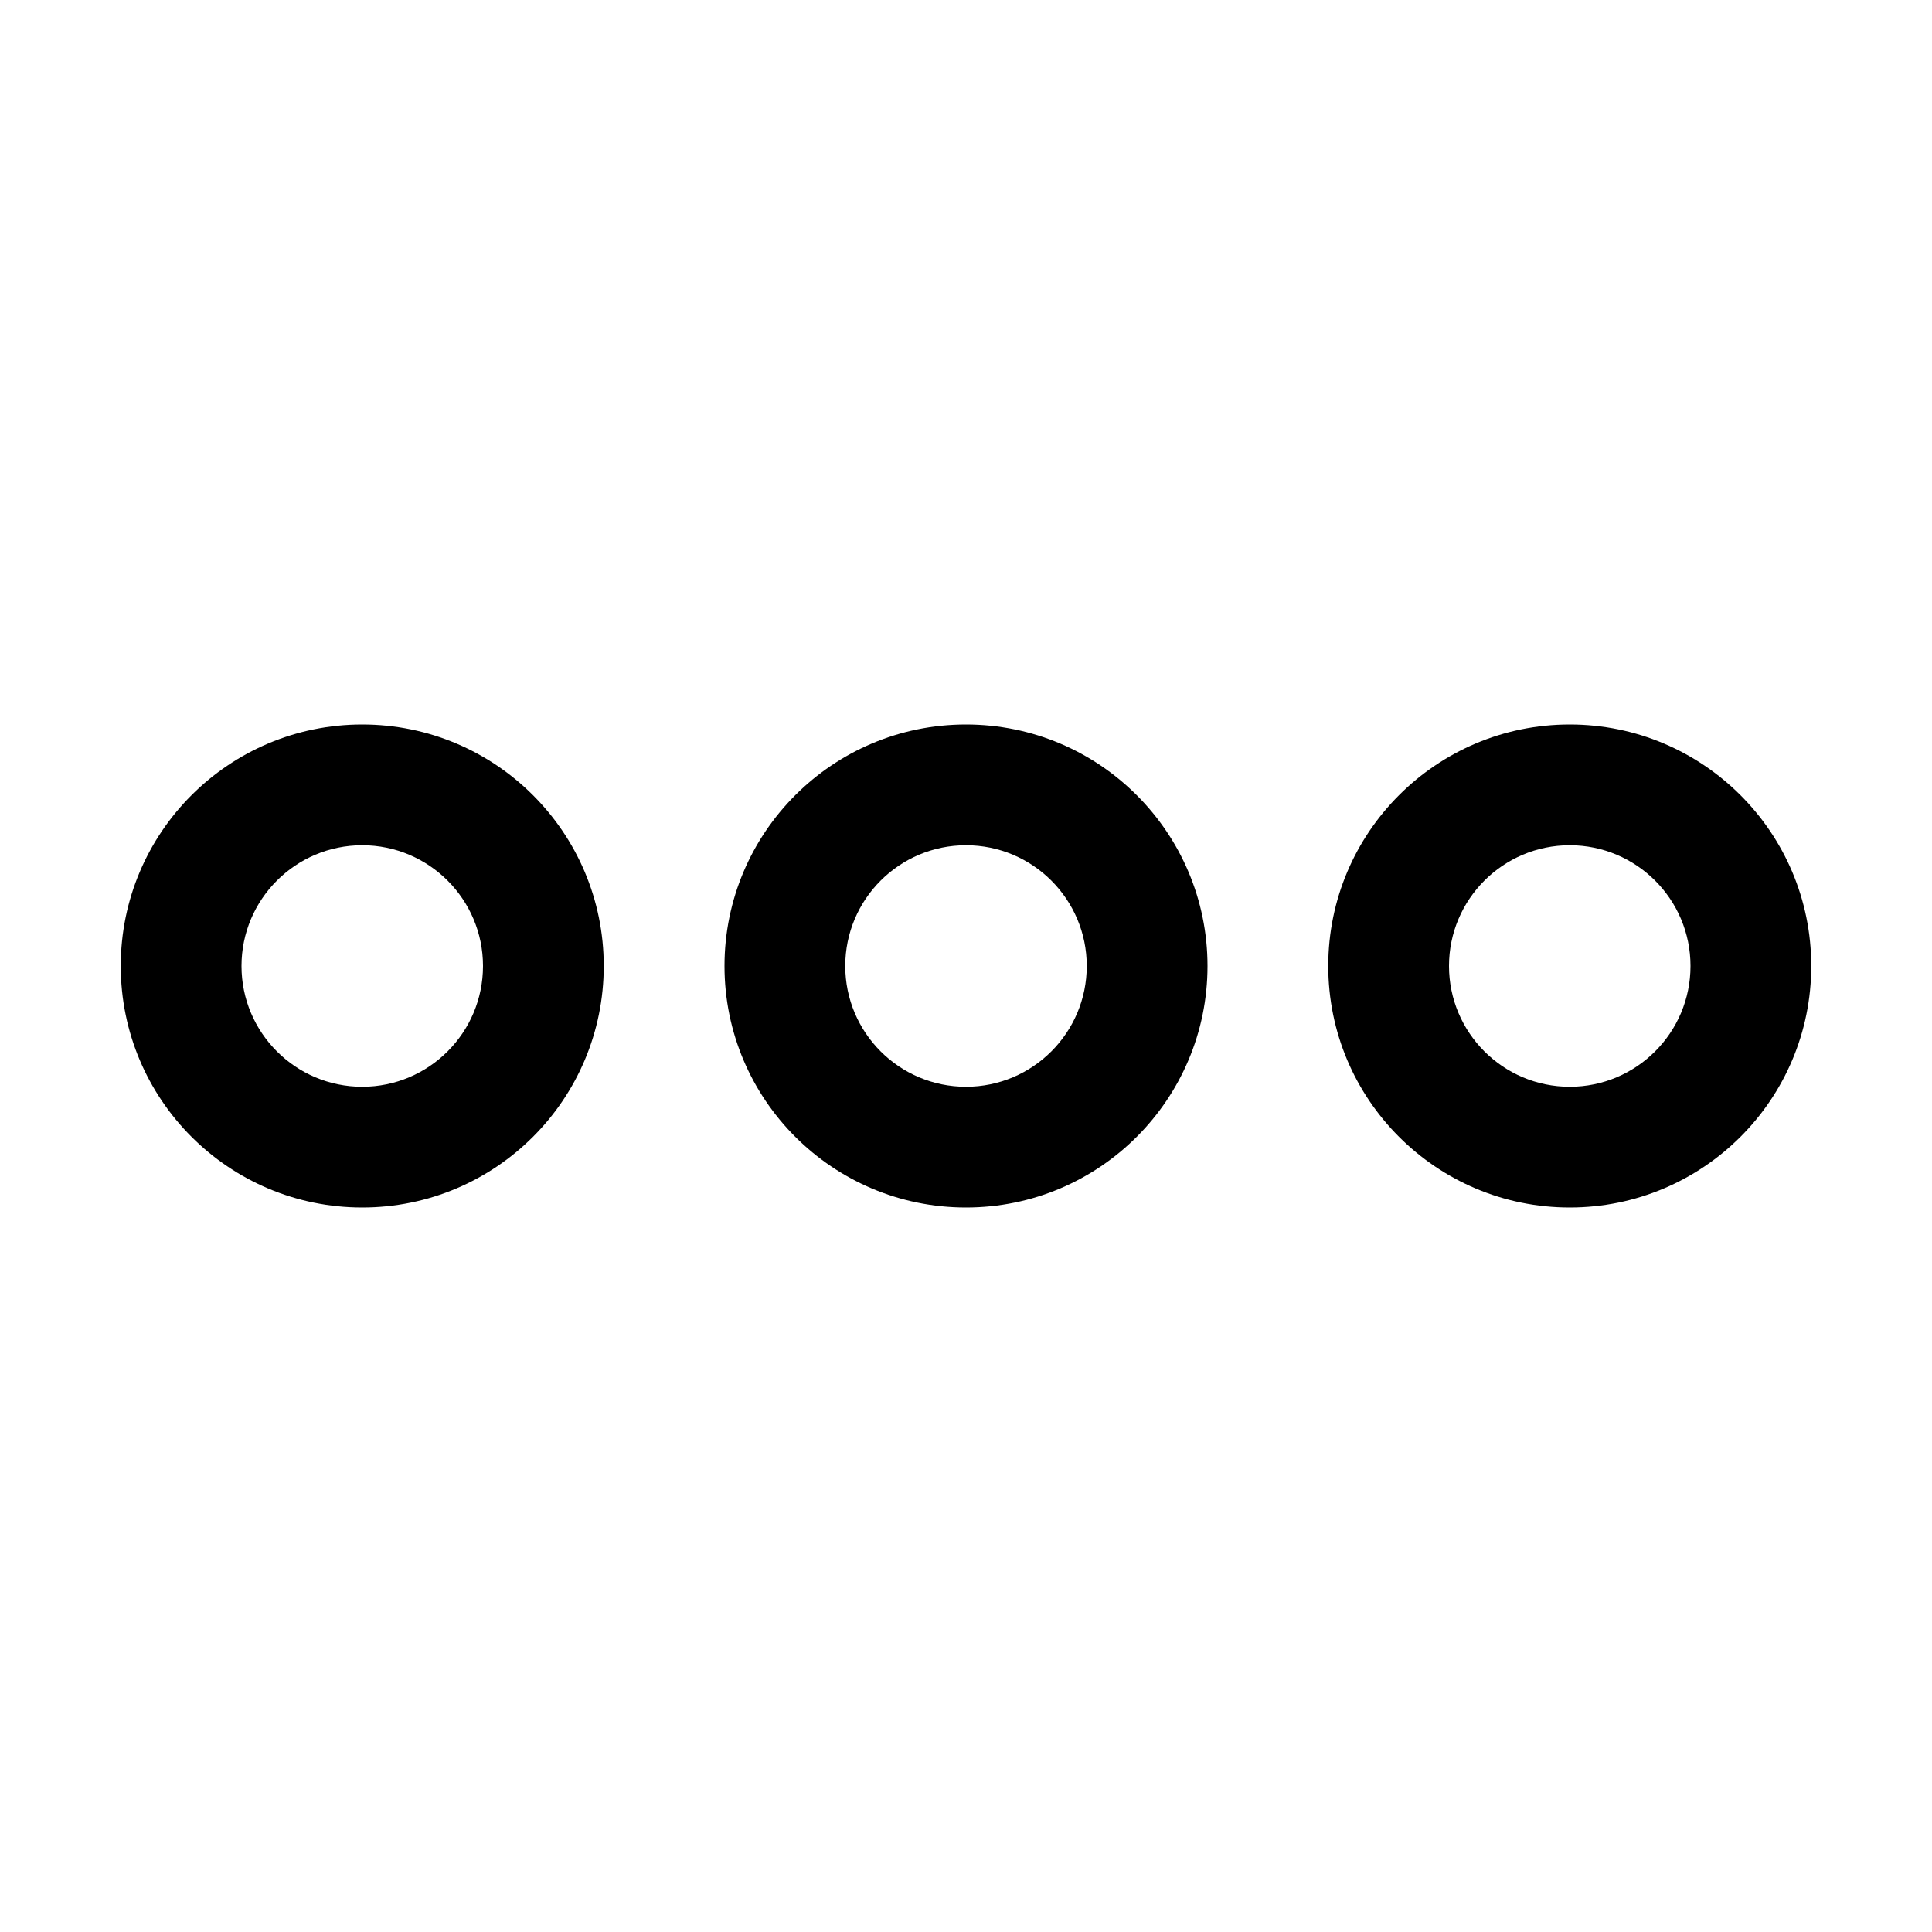
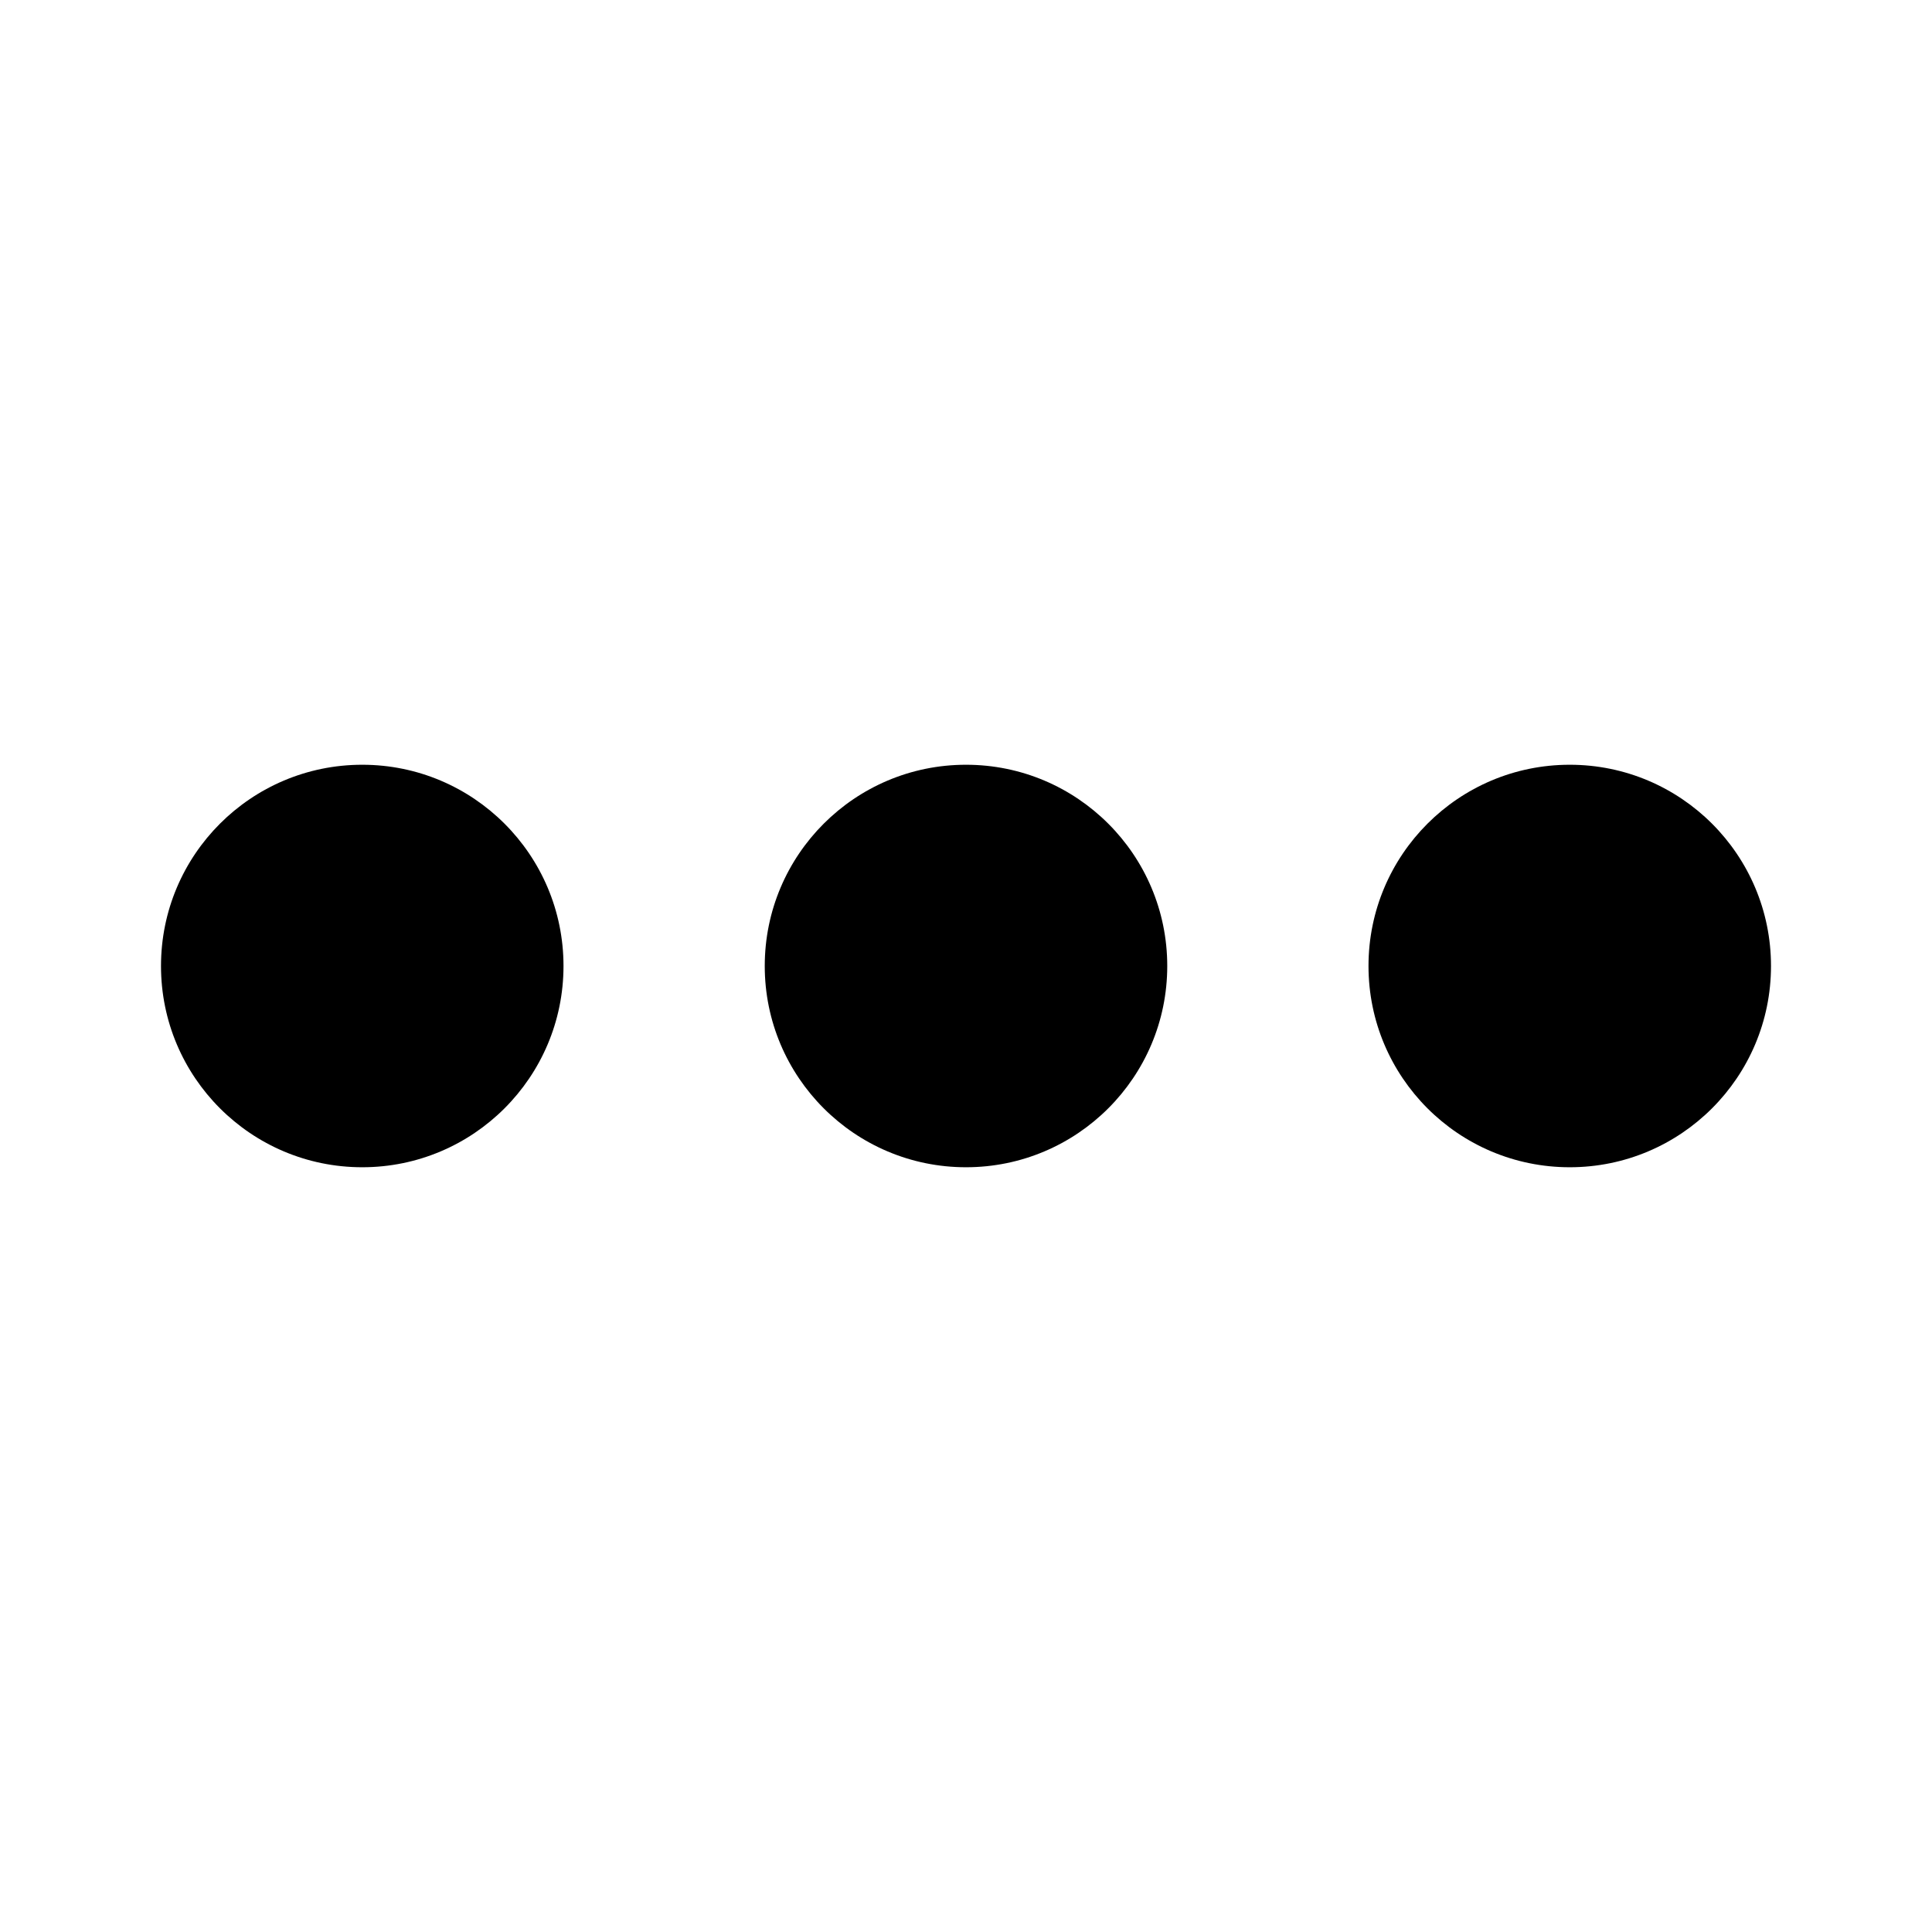
<svg xmlns="http://www.w3.org/2000/svg" width="24" height="24" viewBox="0 0 24 24">
-   <path fill-rule="evenodd" clip-rule="evenodd" d="M16.5 12C16.5 13.657 17.843 15 19.5 15C21.157 15 22.5 13.657 22.5 12C22.5 10.343 21.157 9 19.5 9C17.843 9 16.5 10.343 16.5 12ZM18 12C18 12.828 18.672 13.5 19.5 13.5C20.328 13.5 21 12.828 21 12C21 11.172 20.328 10.5 19.5 10.5C18.672 10.5 18 11.172 18 12Z" />
-   <path fill-rule="evenodd" clip-rule="evenodd" d="M9 12C9 13.657 10.343 15 12 15C13.657 15 15 13.657 15 12C15 10.343 13.657 9 12 9C10.343 9 9 10.343 9 12ZM10.5 12C10.5 12.828 11.172 13.5 12 13.5C12.828 13.5 13.5 12.828 13.5 12C13.5 11.172 12.828 10.5 12 10.5C11.172 10.5 10.5 11.172 10.5 12Z" />
-   <path fill-rule="evenodd" clip-rule="evenodd" d="M4.5 15C2.843 15 1.5 13.657 1.5 12C1.5 10.343 2.843 9 4.5 9C6.157 9 7.5 10.343 7.5 12C7.5 13.657 6.157 15 4.5 15ZM4.5 13.5C3.672 13.5 3 12.828 3 12C3 11.172 3.672 10.5 4.5 10.5C5.328 10.5 6 11.172 6 12C6 12.828 5.328 13.5 4.5 13.5Z" />
+   <circle cx="4.5" cy="12" r="2.5" />
+   <circle cx="12" cy="12" r="2.5" />
+   <circle cx="19.5" cy="12" r="2.5" />
</svg>
